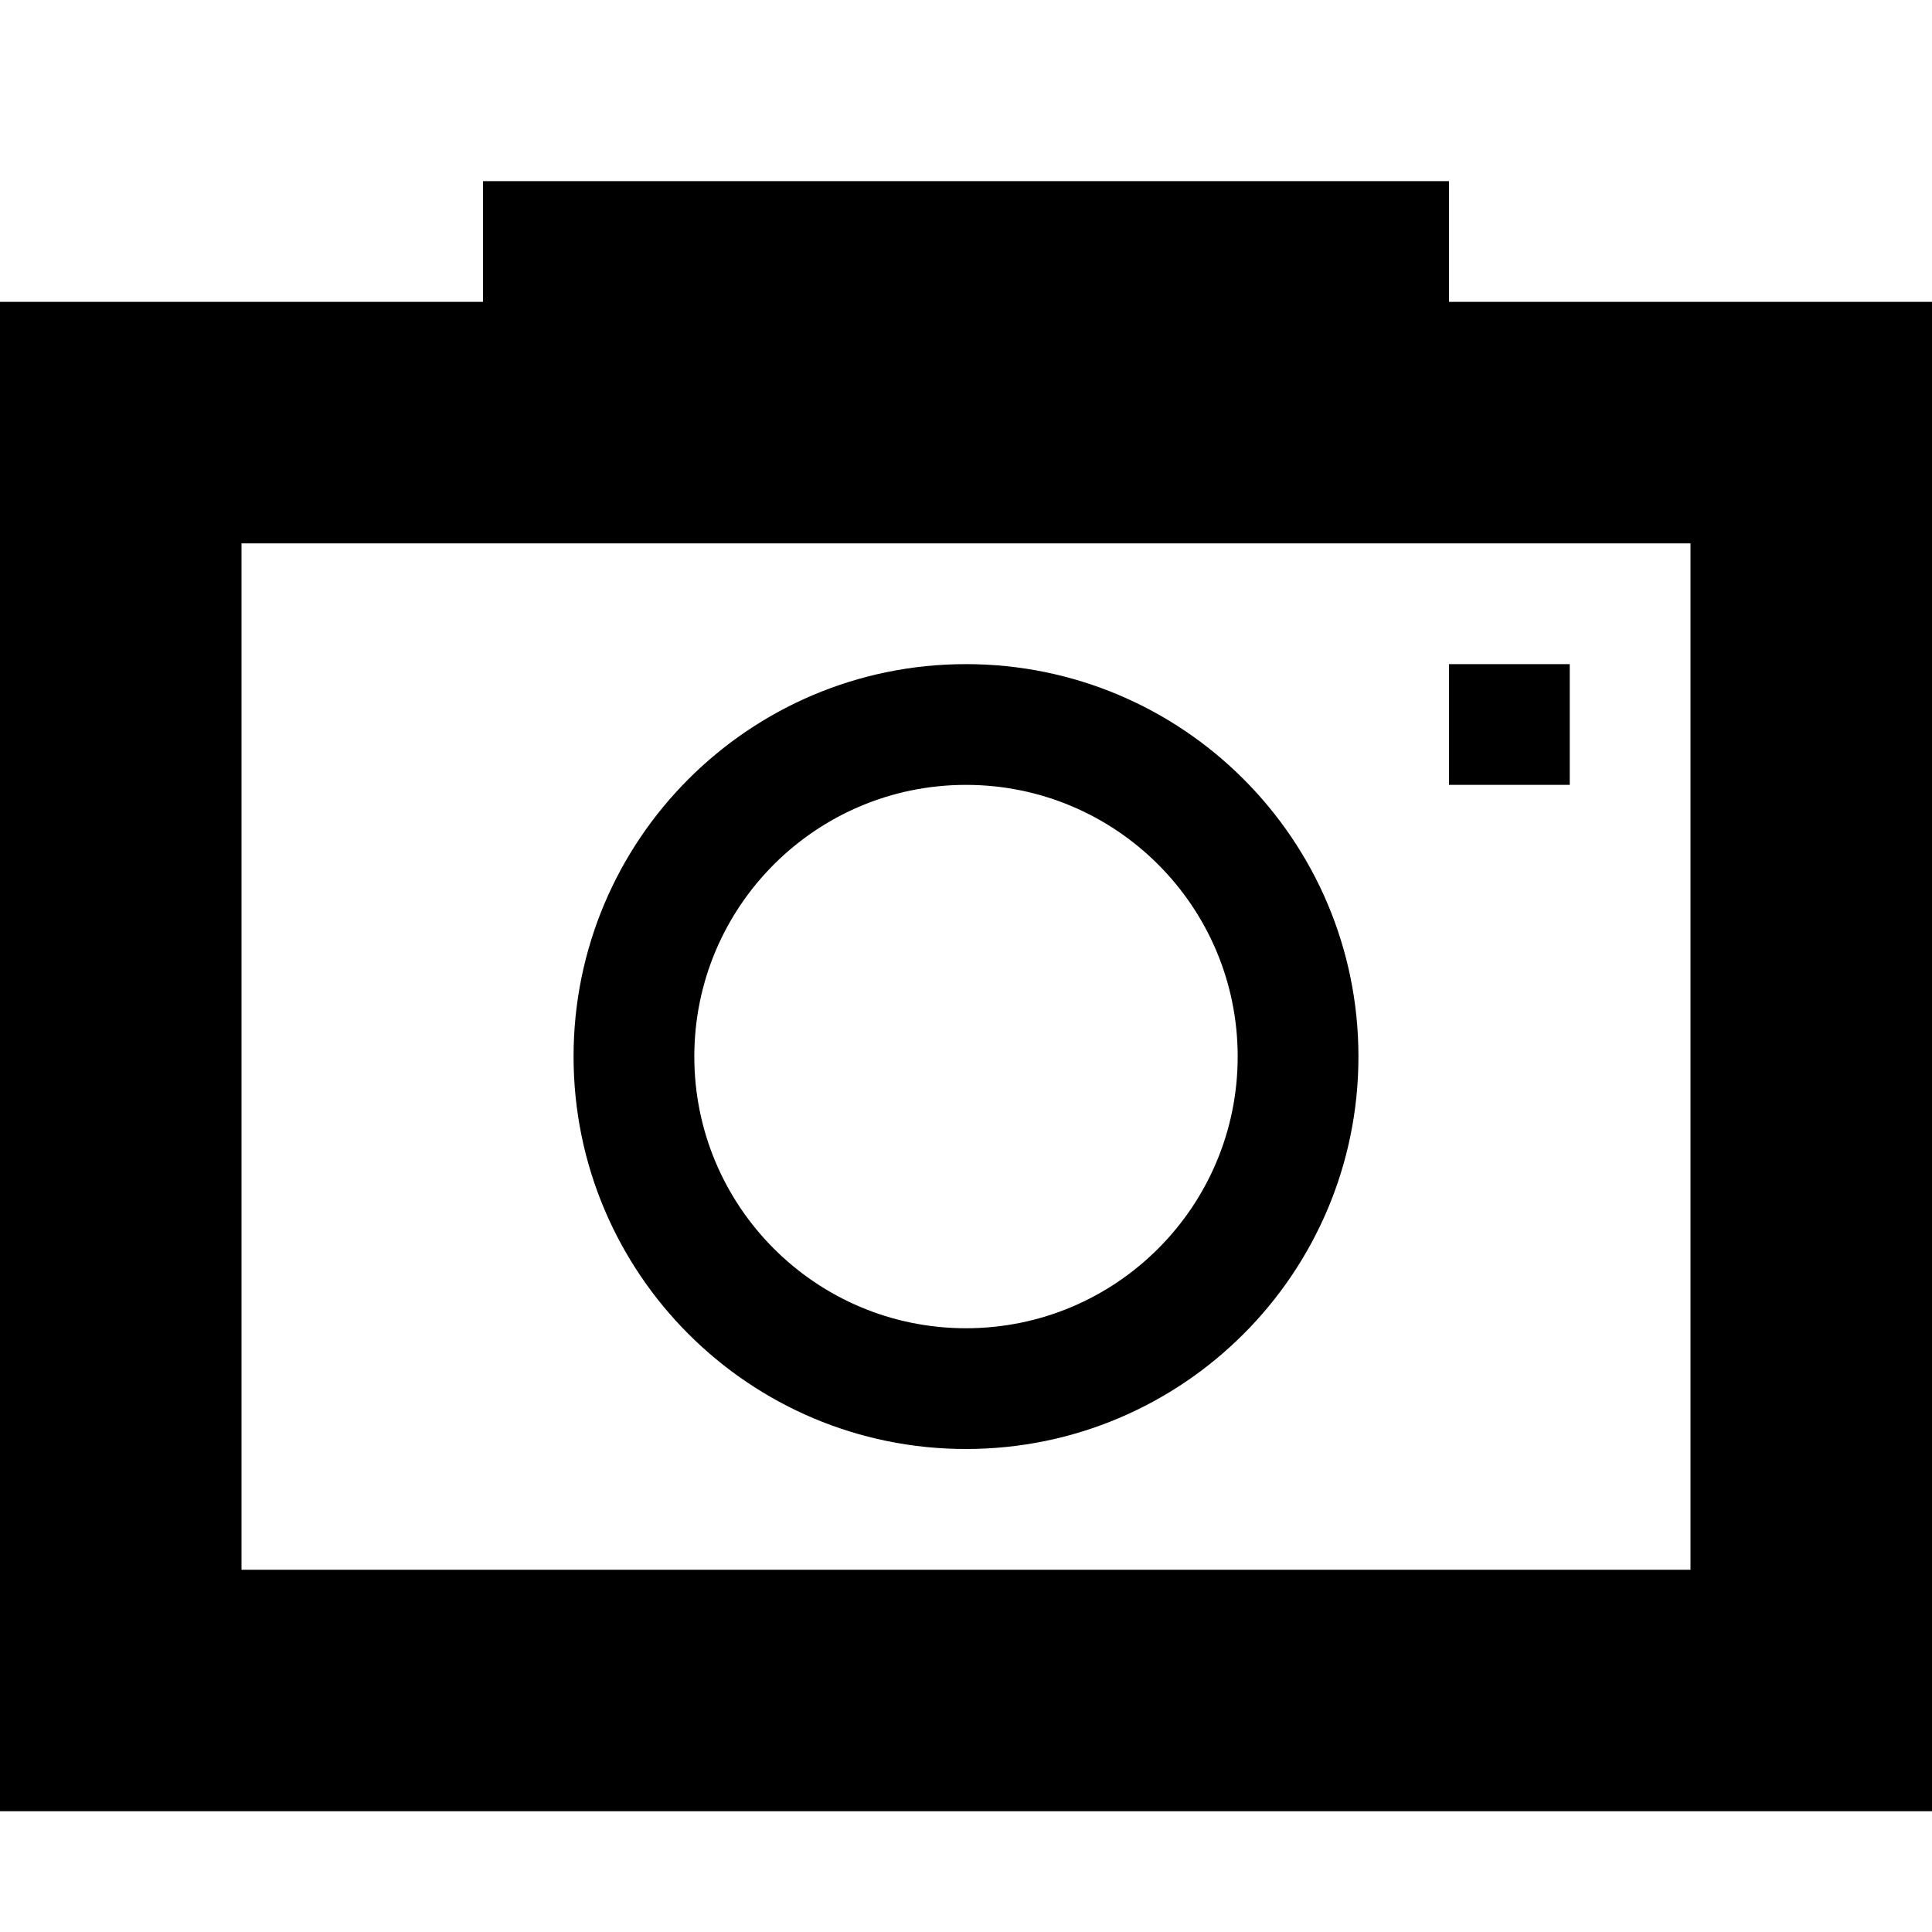
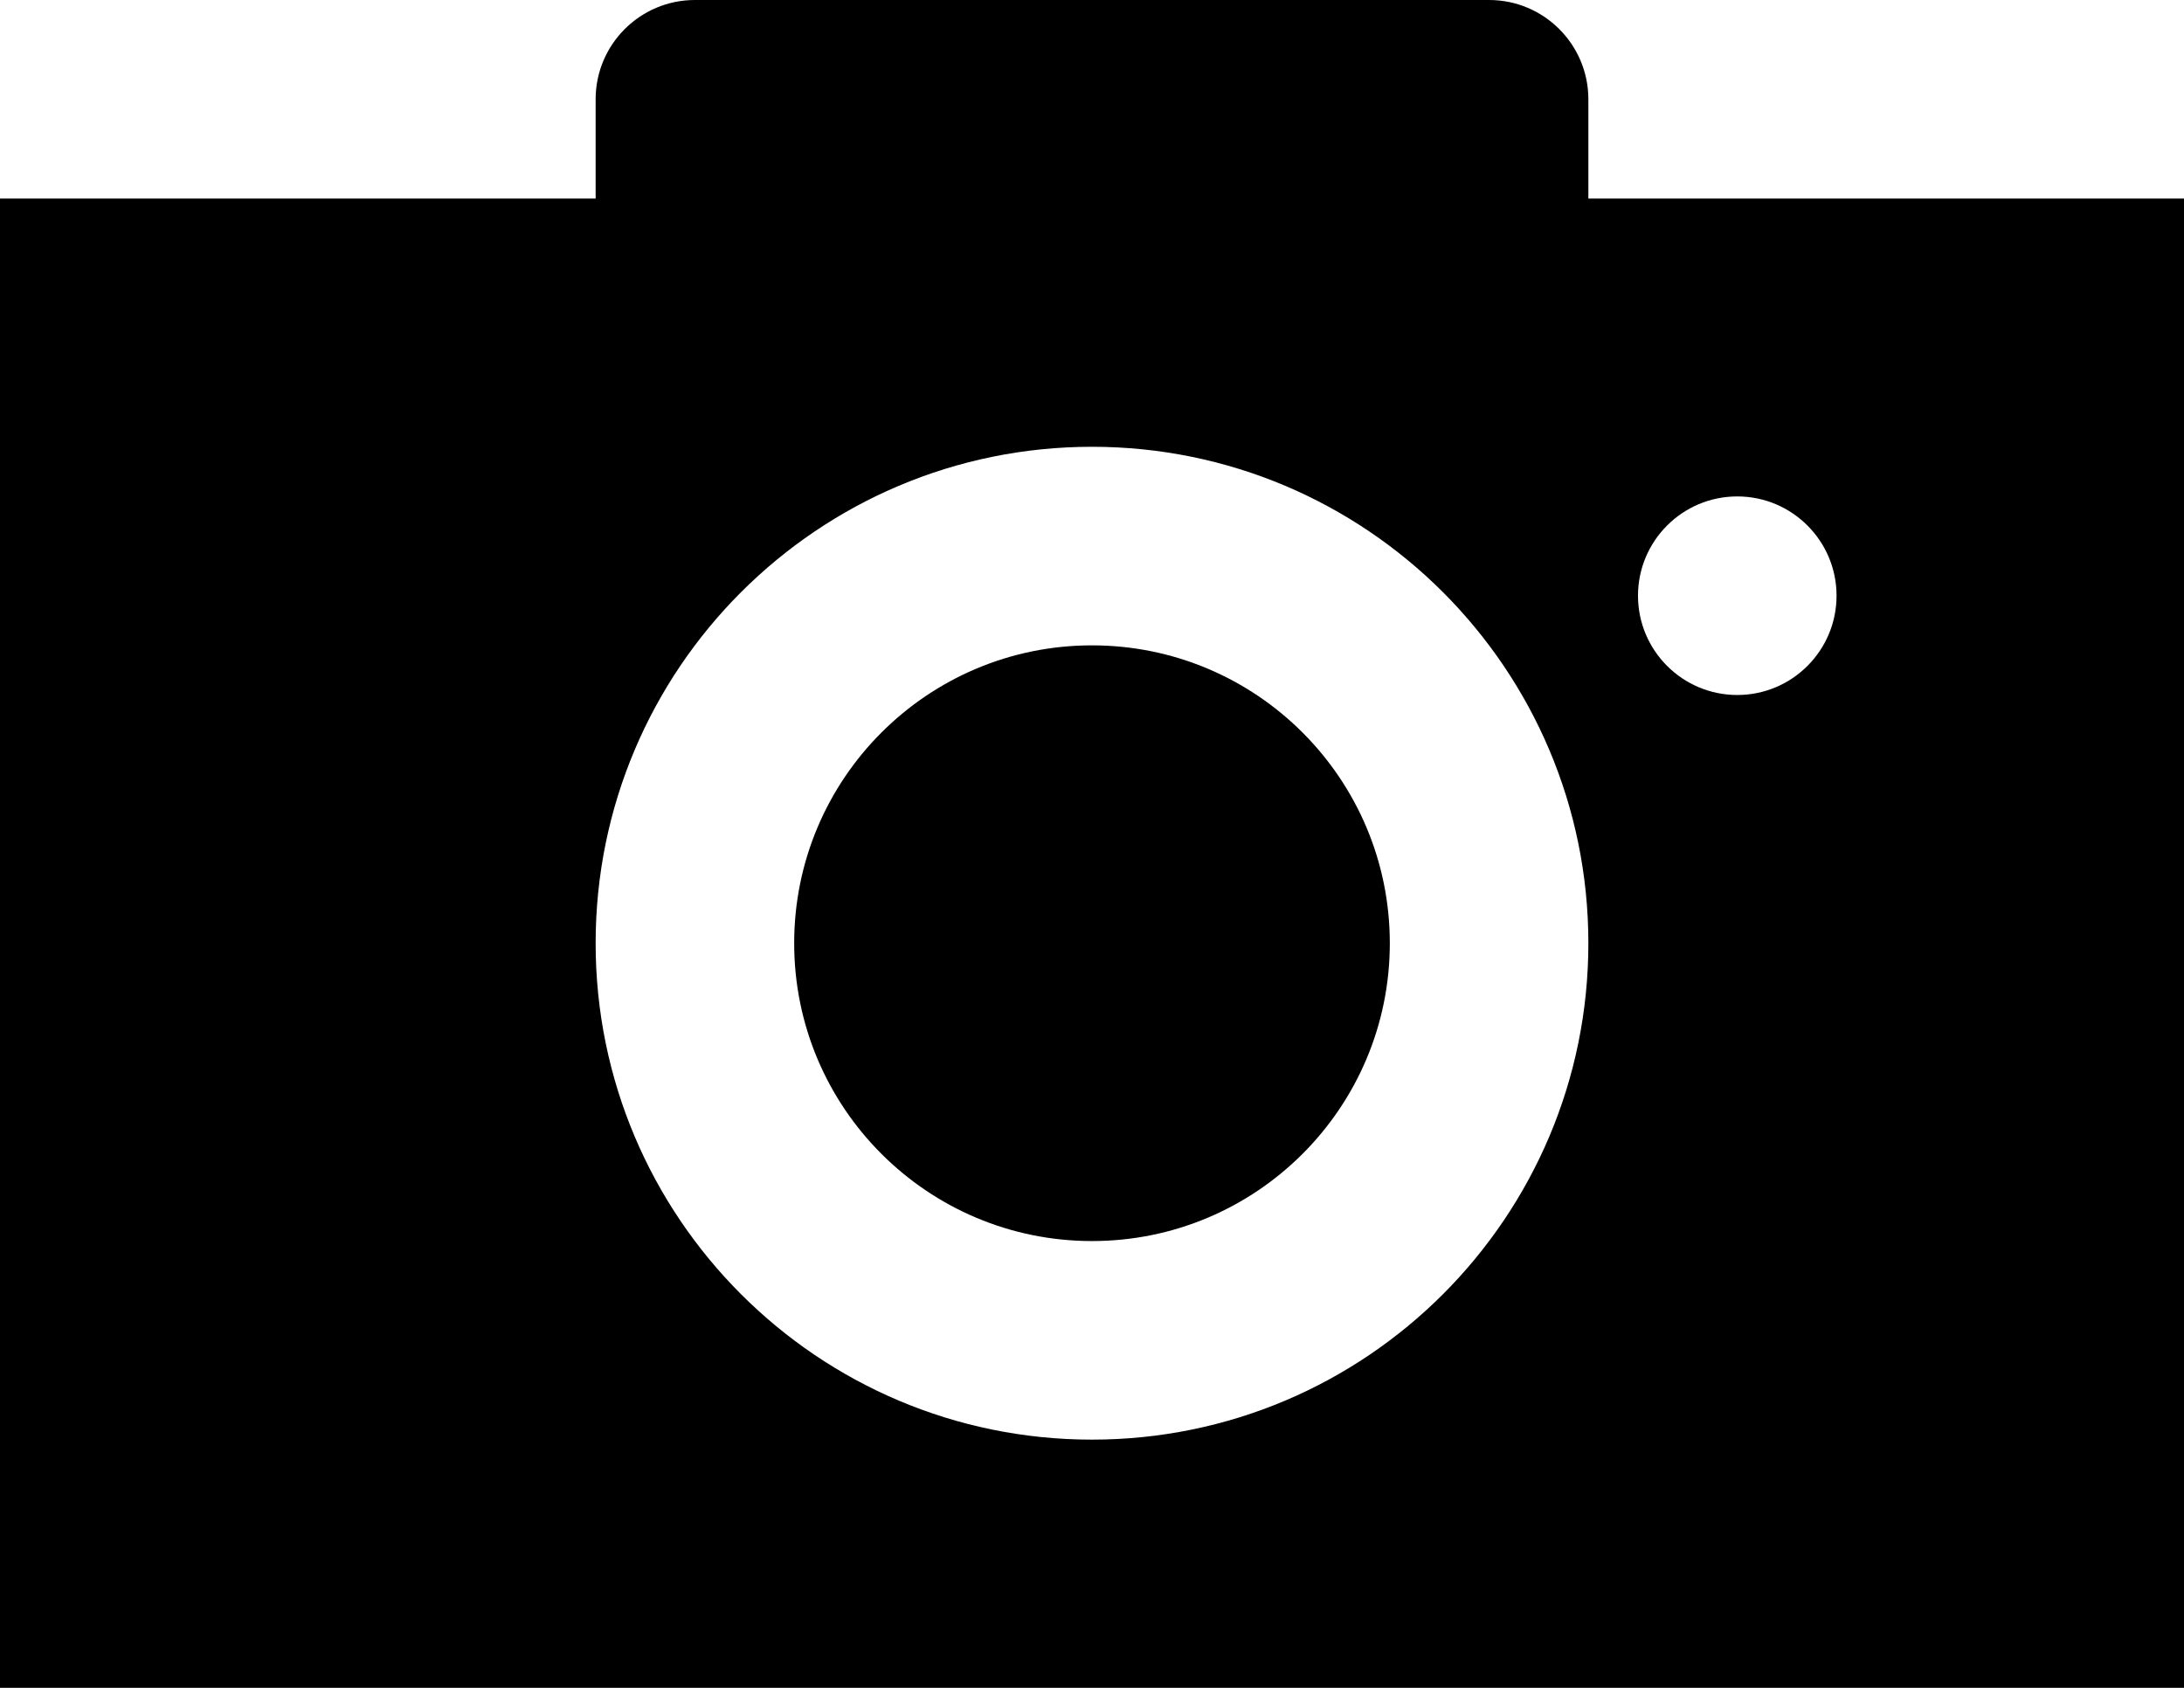
- <svg xmlns="http://www.w3.org/2000/svg" viewBox="0 0 32 32">
-   <path fill-rule="evenodd" d="M24 5V3H8v2H0v25h32V5h-8zm4 21H4V9h24v17zm-12-2a6.5 6.5 0 1 0 0-13 6.5 6.5 0 0 0 0 13zm0-11a4.5 4.5 0 1 1 0 9 4.5 4.5 0 0 1 0-9zm10 0h-2v-2h2v2z" />
+ <svg xmlns="http://www.w3.org/2000/svg" width="22" height="17" viewBox="0 0 22 17" fill="none">
+   <path d="M11 12.5C12.657 12.5 14 11.157 14 9.5C14 7.843 12.657 6.5 11 6.5C9.343 6.5 8 7.843 8 9.5C8 11.157 9.343 12.5 11 12.5Z" fill="black" />
+   <path fill-rule="evenodd" clip-rule="evenodd" d="M7 0C6.448 0 6 0.448 6 1V2H0V17H22V2H16V1C16 0.448 15.552 0 15 0H7ZM16 9.5C16 12.261 13.761 14.5 11 14.5C8.239 14.5 6 12.261 6 9.5C6 6.739 8.239 4.5 11 4.5C13.761 4.5 16 6.739 16 9.5ZM17.5 7C18.052 7 18.5 6.552 18.5 6C18.5 5.448 18.052 5 17.5 5C16.948 5 16.5 5.448 16.5 6C16.5 6.552 16.948 7 17.5 7Z" fill="black" />
</svg>
